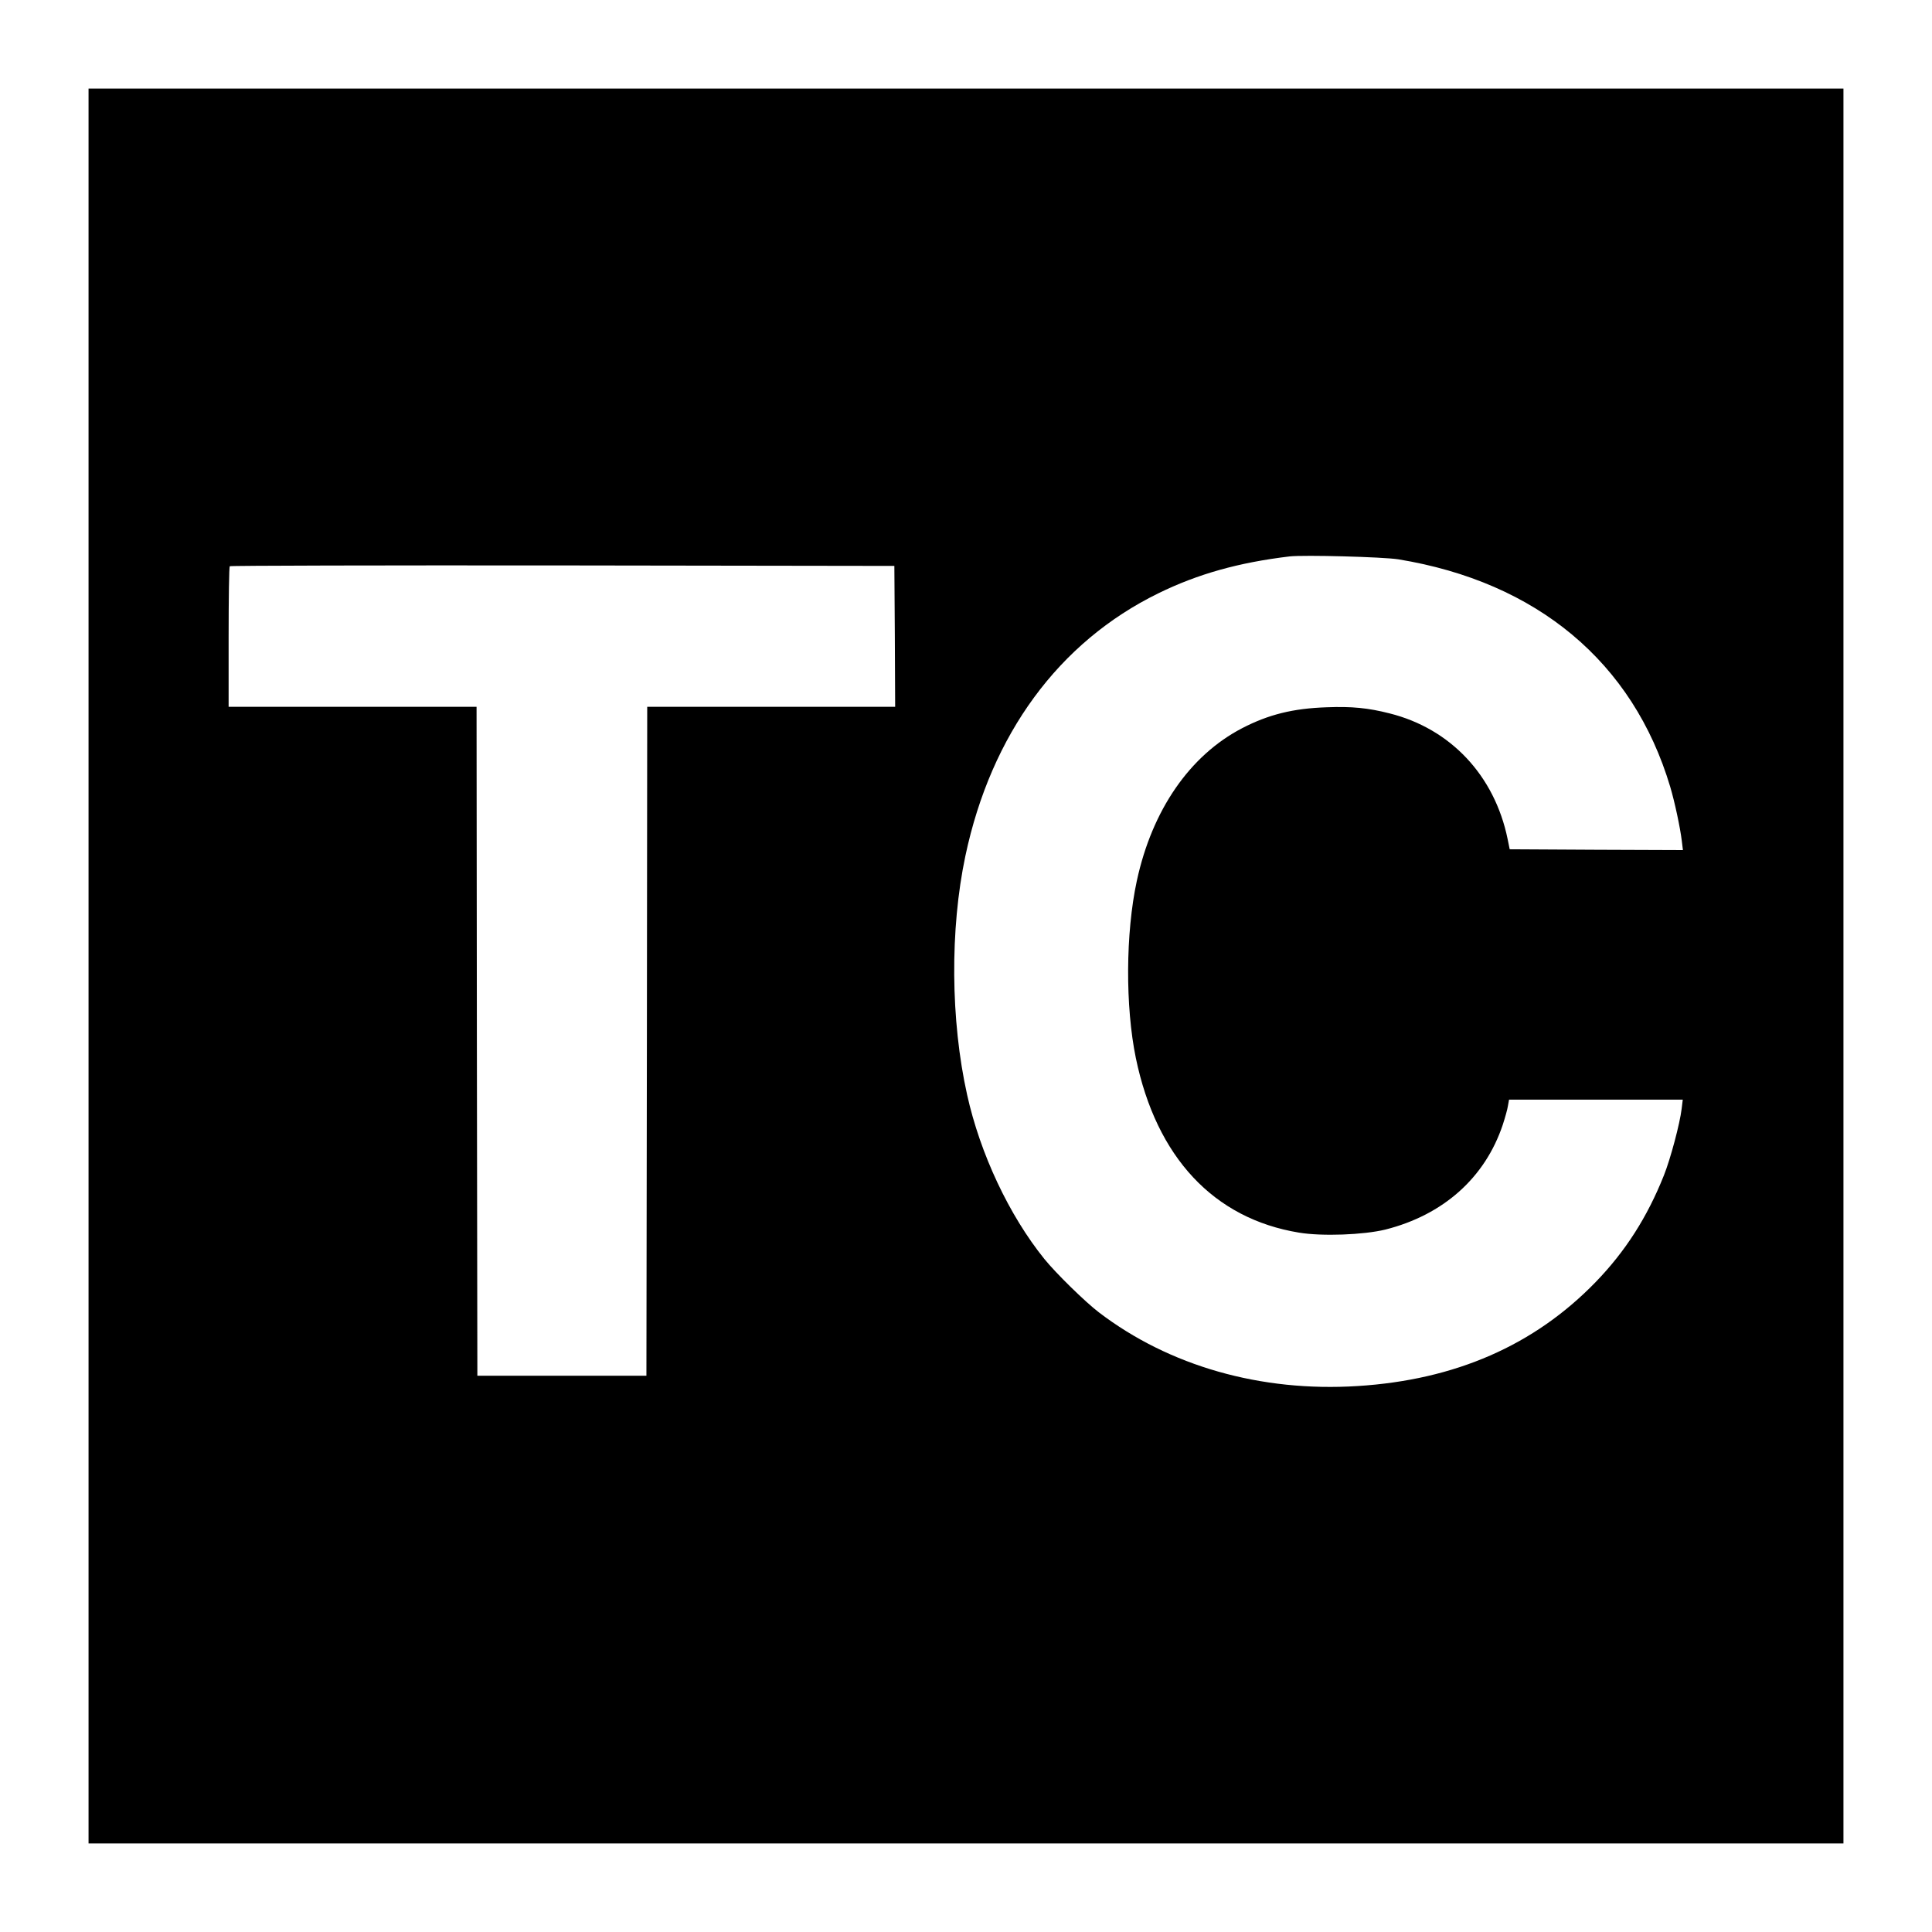
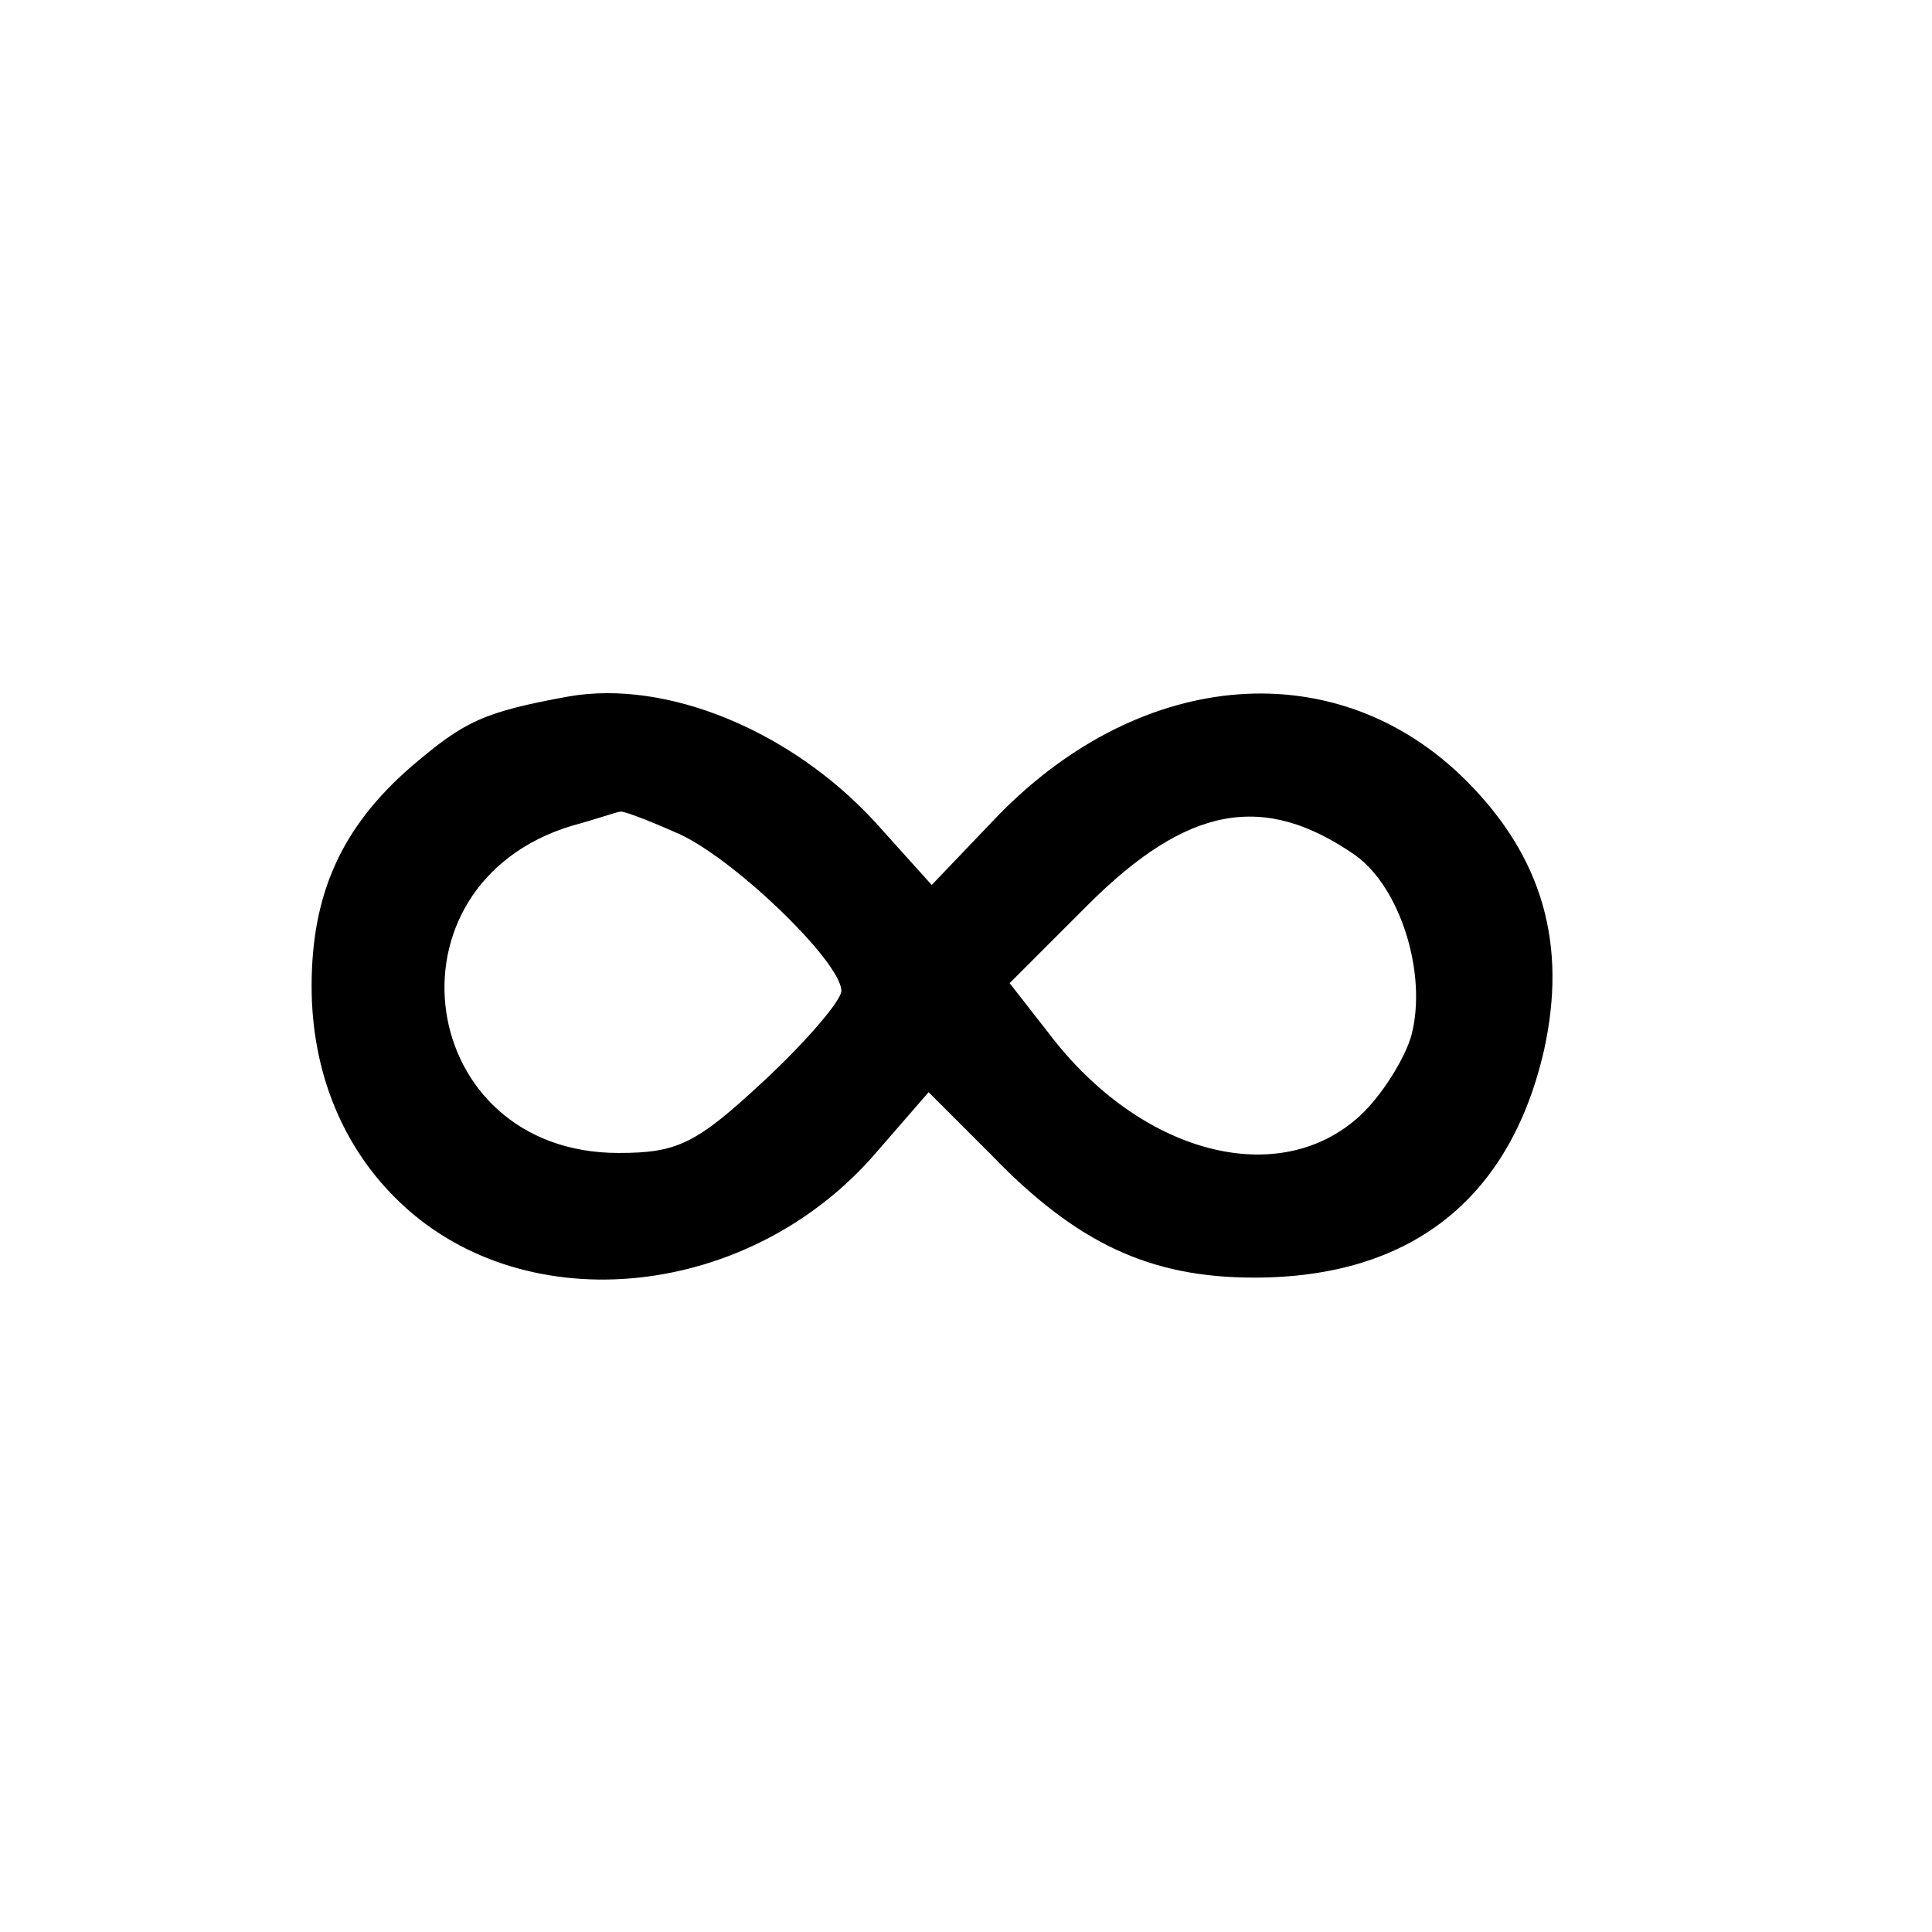
- <svg xmlns="http://www.w3.org/2000/svg" version="1.0" width="1200pt" height="1200pt" viewBox="0 0 1200 1200" preserveAspectRatio="xMidYMid meet">
-   <g transform="translate(0,1200) scale(0.1,-0.1)" fill="#000000" stroke="none">
-     <path d="M550 6000 l0 -5450 5450 0 5450 0 0 5450 0 5450 -5450 0 -5450 0 0 -5450z m8135 2526 c862 -141 1458 -639 1689 -1413 28 -94 62 -253 72 -336 l7 -57 -538 2 -538 3 -13 64 c-81 394 -354 685 -733 780 -133 34 -235 44 -390 38 -210 -7 -362 -45 -526 -130 -325 -169 -559 -508 -654 -948 -70 -324 -72 -781 -6 -1101 128 -617 484 -997 1013 -1084 144 -24 402 -14 537 19 360 91 619 322 729 651 14 43 29 96 32 117 l7 39 539 0 540 0 -7 -57 c-11 -92 -69 -310 -110 -413 -103 -259 -239 -472 -424 -663 -381 -393 -872 -608 -1479 -646 -600 -38 -1170 124 -1607 458 -84 64 -266 242 -338 331 -219 271 -399 654 -480 1020 -103 463 -107 1028 -11 1483 160 756 580 1329 1199 1632 245 120 498 191 815 229 90 10 579 -3 675 -18z m-3127 -478 l2 -438 -770 0 -770 0 -2 -2077 -3 -2078 -525 0 -525 0 -3 2078 -2 2077 -770 0 -770 0 0 433 c0 239 3 437 7 440 3 4 934 6 2067 5 l2061 -3 3 -437z" />
+ <svg xmlns="http://www.w3.org/2000/svg" version="1.0" width="124pt" height="124pt" viewBox="0 0 124 124" preserveAspectRatio="xMidYMid meet">
+   <g transform="translate(0,124) scale(0.1,-0.1)" fill="#000000" stroke="none">
+     <path d="M365 793 c-55 -10 -67 -16 -101 -45 -45 -39 -64 -82 -64 -141 0 -55 20 -104 57 -139 81 -77 225 -62 306 33 l33 38 40 -40 c55 -57 102 -79 169 -79 100 0 164 50 186 146 15 68 -1 124 -50 173 -82 82 -207 73 -300 -22 l-43 -45 -36 40 c-54 59 -134 92 -197 81z m68 -87 c35 -14 107 -83 107 -102 0 -6 -22 -32 -50 -58 -43 -40 -55 -46 -93 -46 -130 0 -155 172 -30 210 15 4 29 9 31 9 1 1 17 -5 35 -13z m437 -15 c29 -21 46 -76 36 -115 -4 -15 -19 -39 -33 -52 -52 -48 -141 -25 -200 53 l-25 32 50 50 c64 64 113 73 172 32z" />
  </g>
</svg>
